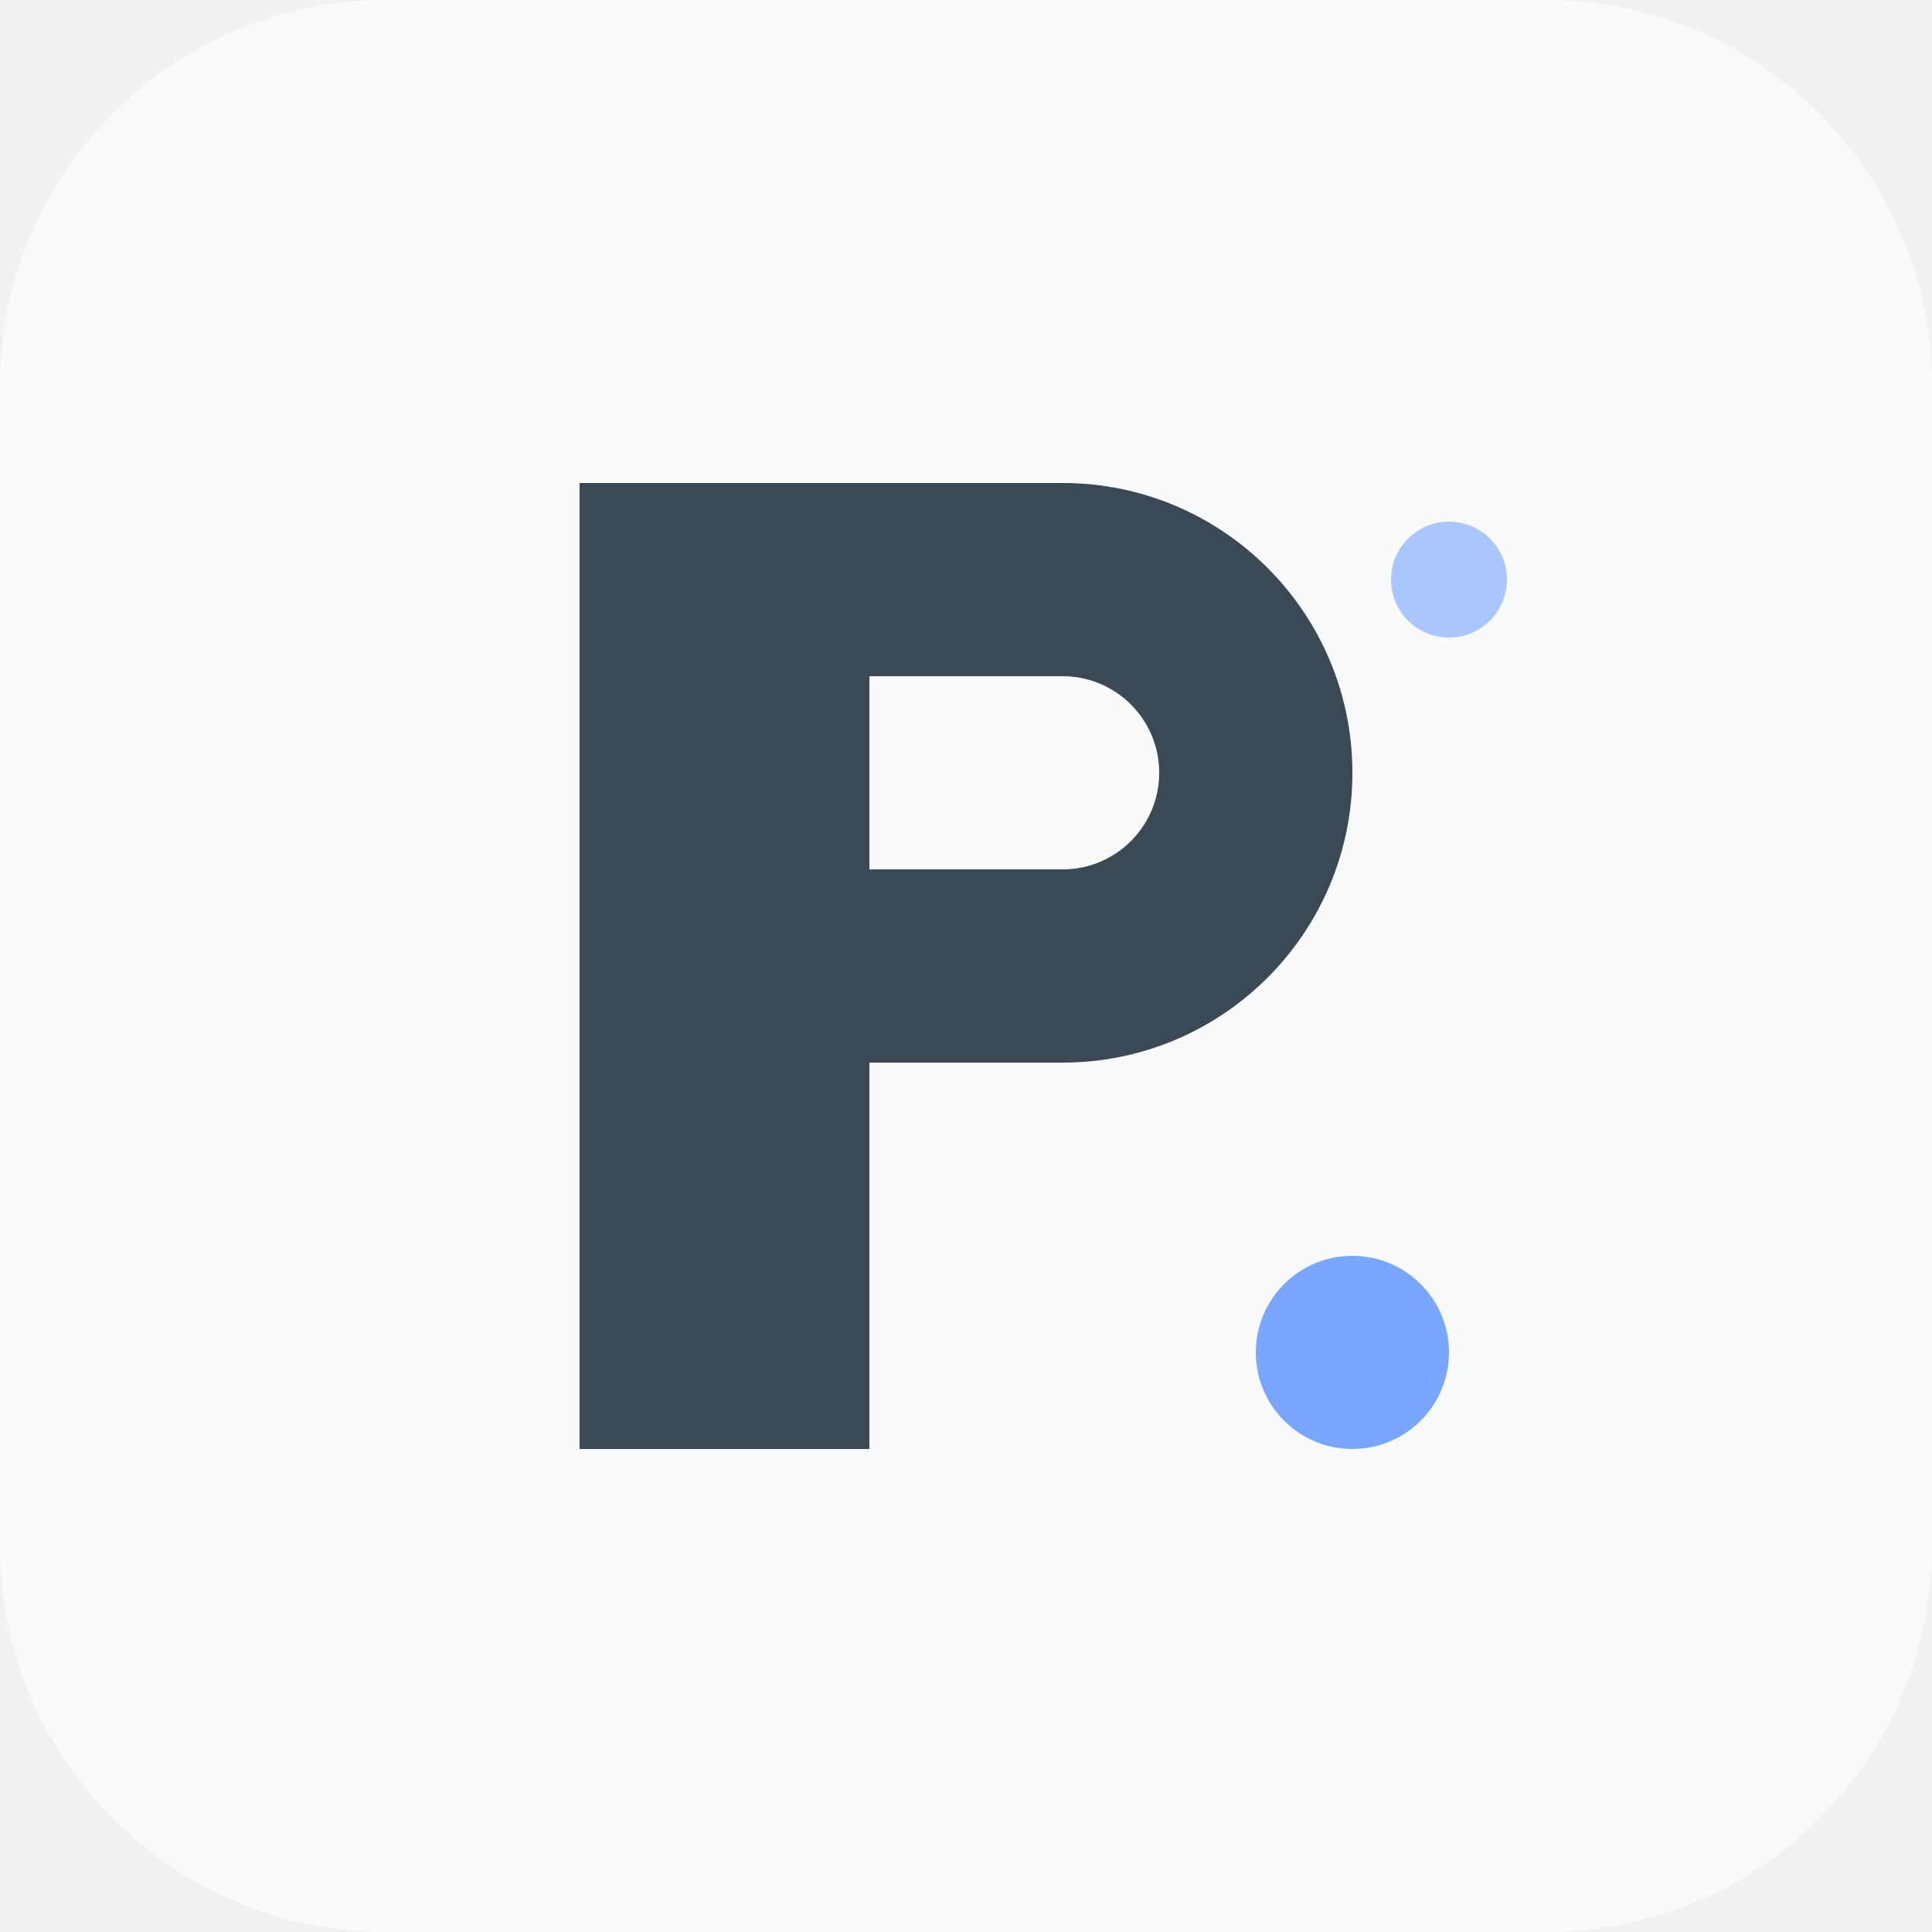
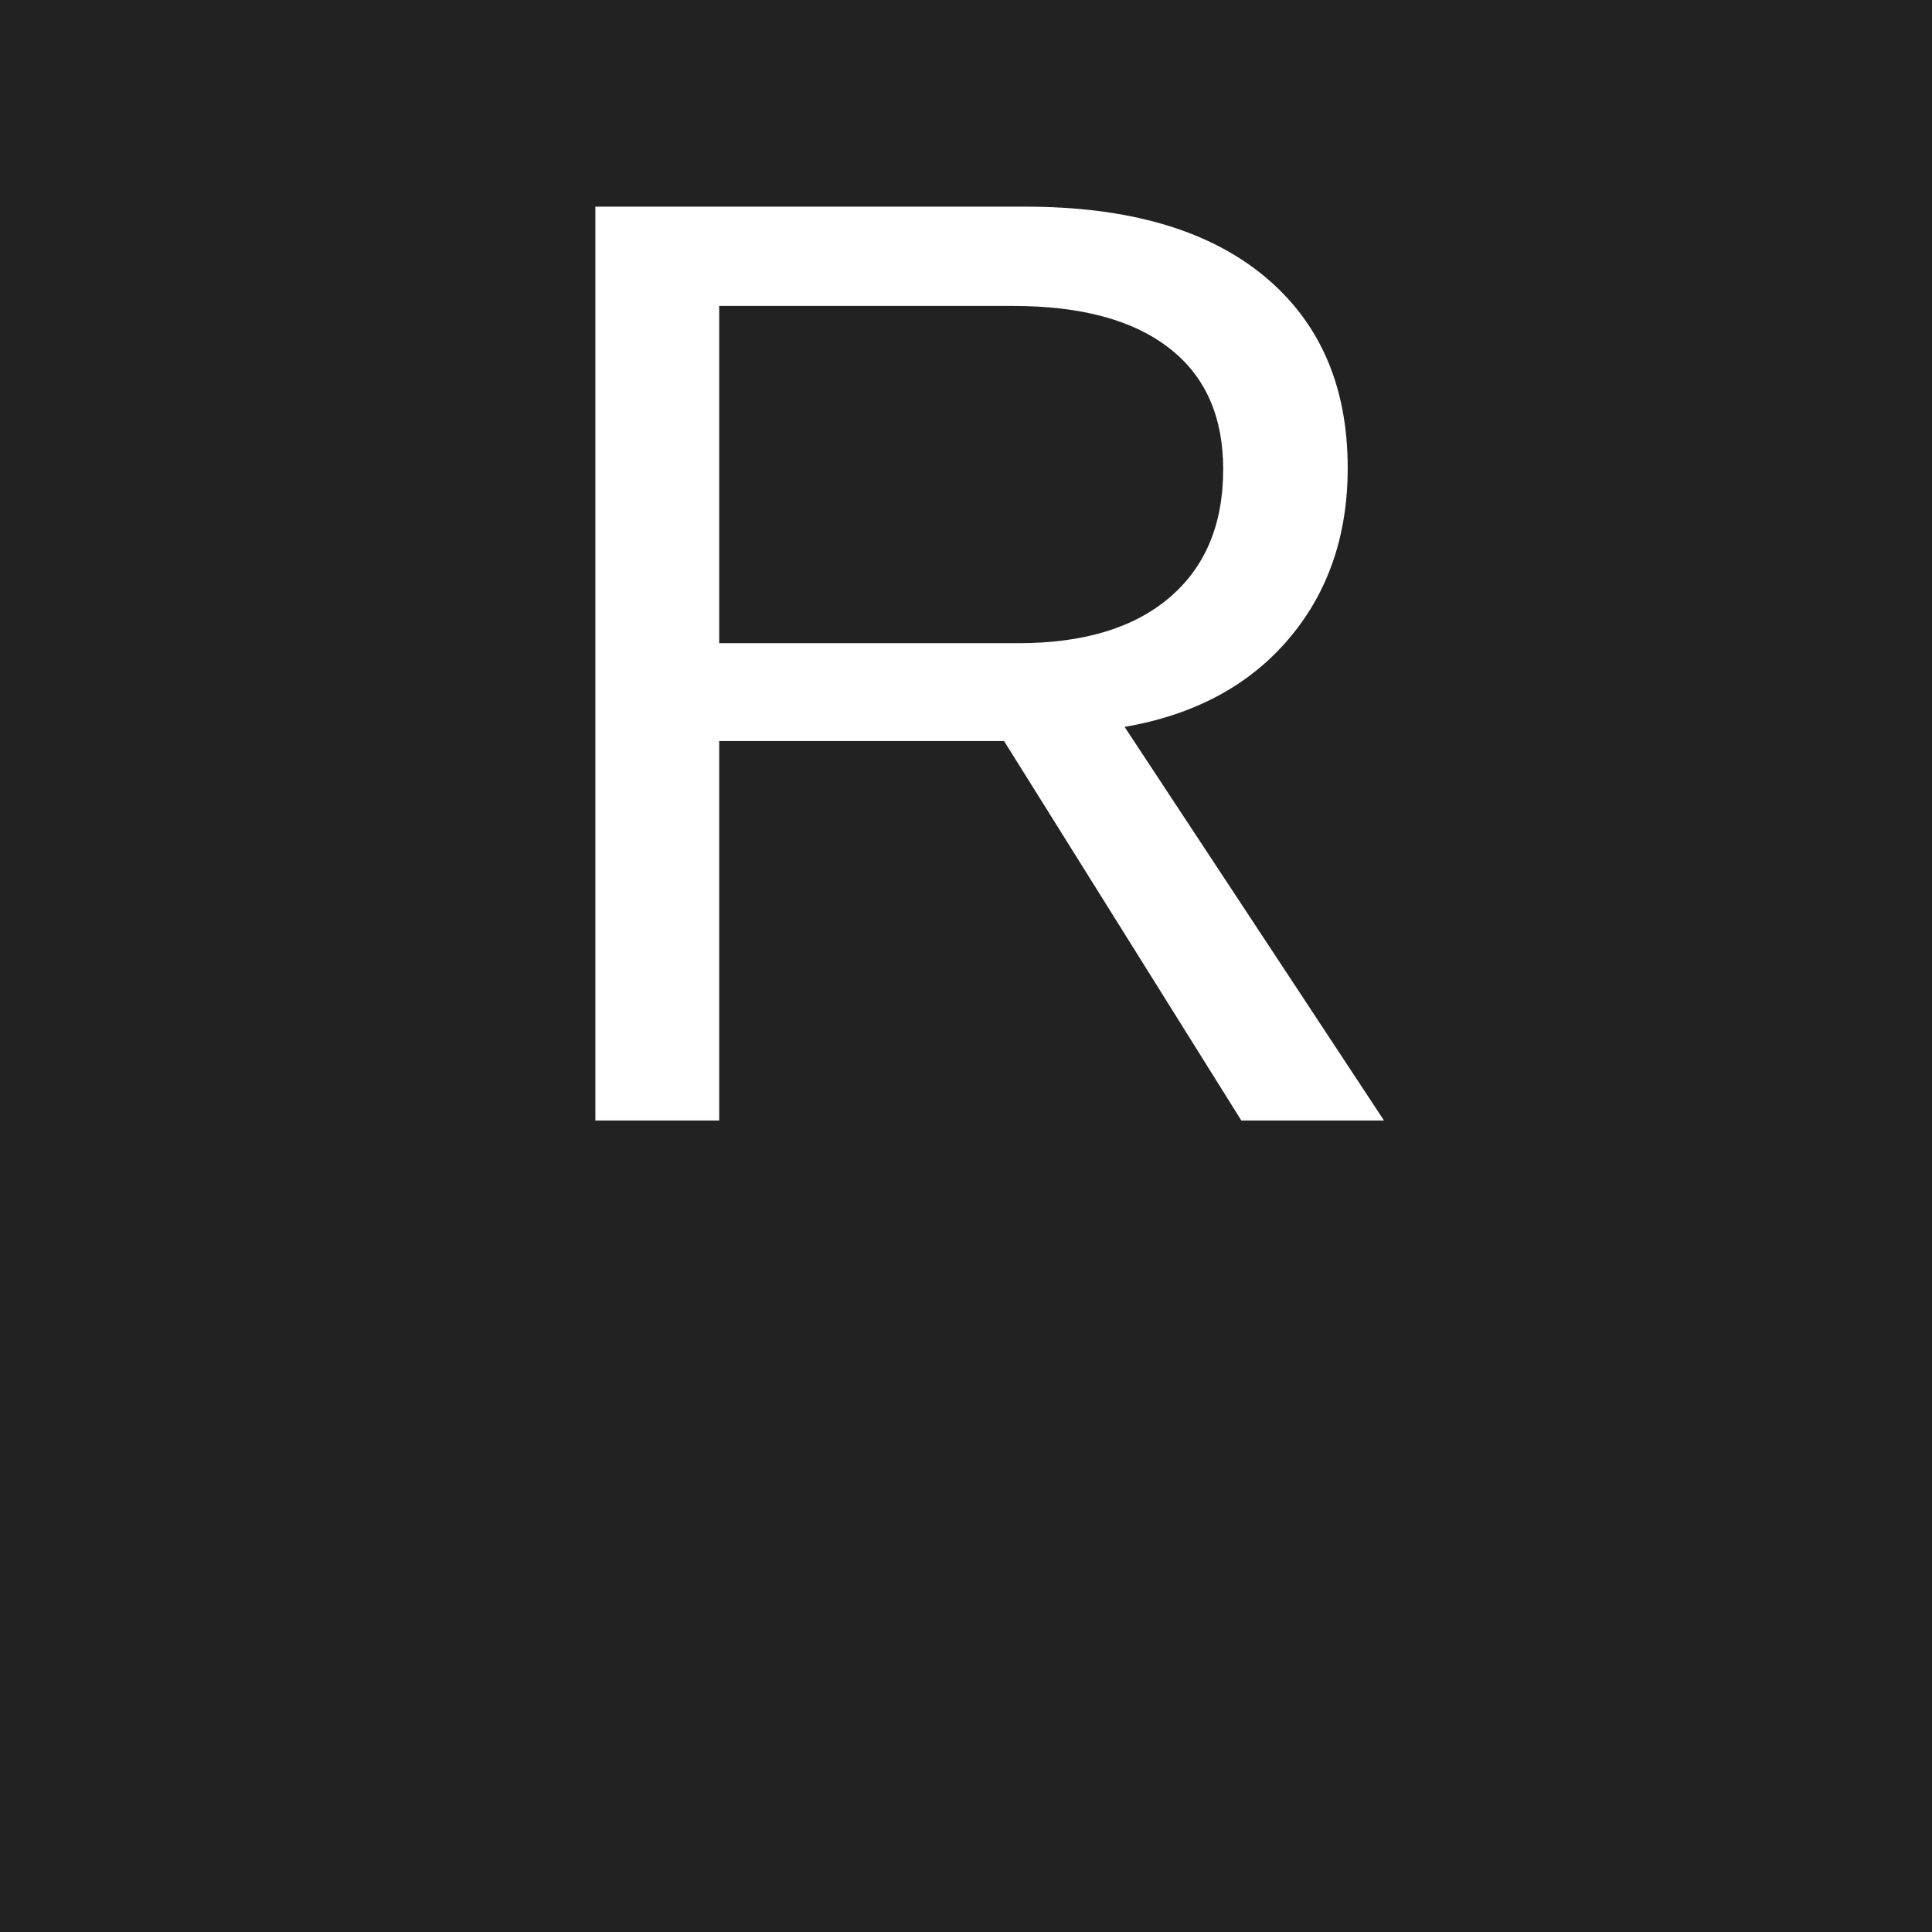
- <svg xmlns="http://www.w3.org/2000/svg" viewBox="0 0 100 100">
-   <rect width="100" height="100" rx="20" fill="#f9fafb" />
-   <path d="M30 25h25a15 15 0 0 1 0 30H45v20H30V25zm15 10v10h10a5 5 0 0 0 0-10H45z" fill="#2f3d4a" />
-   <circle cx="70" cy="70" r="5" fill="#4f8cff" opacity="0.8" />
-   <circle cx="75" cy="30" r="3" fill="#4f8cff" opacity="0.5" />
-   <rect width="100" height="100" fill="white" opacity="0.06" />
+ <svg xmlns="http://www.w3.org/2000/svg" viewBox="0 0 128 128">
+   <rect width="128" height="128" fill="#222" />
+   <text x="50%" y="58%" text-anchor="middle" font-size="88" fill="#fff" font-family="system-ui,Arial">R</text>
</svg>
